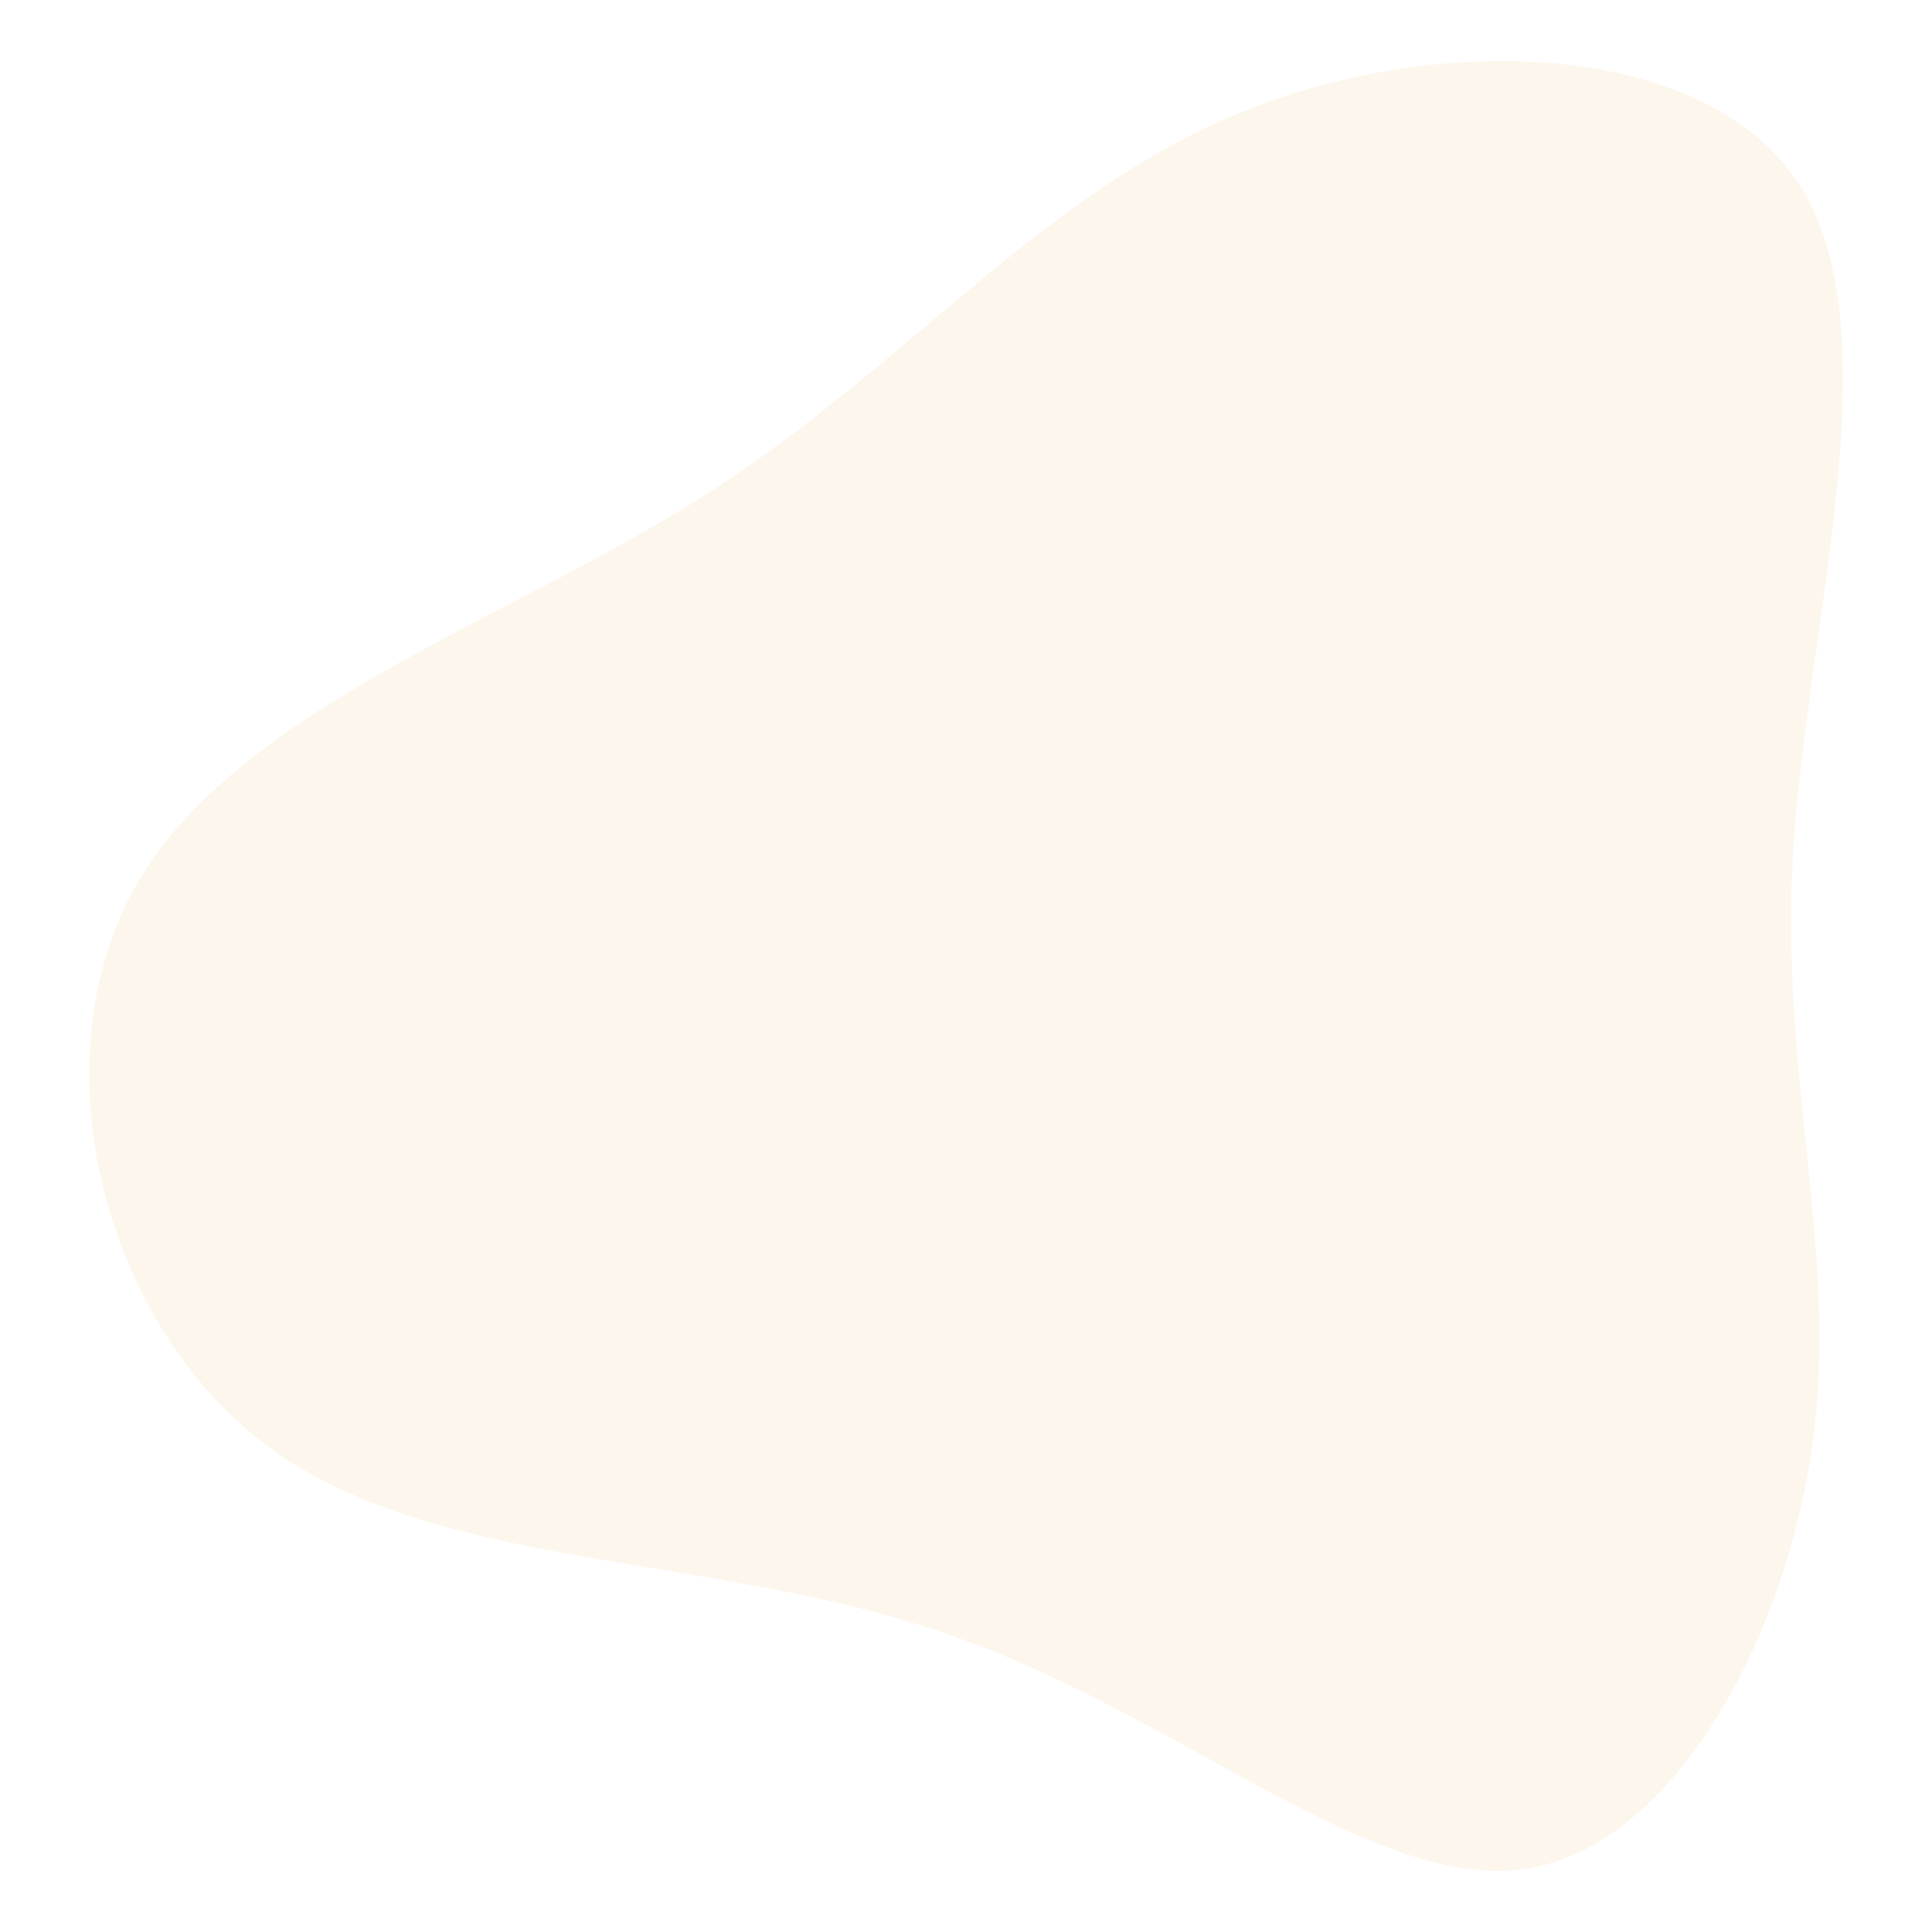
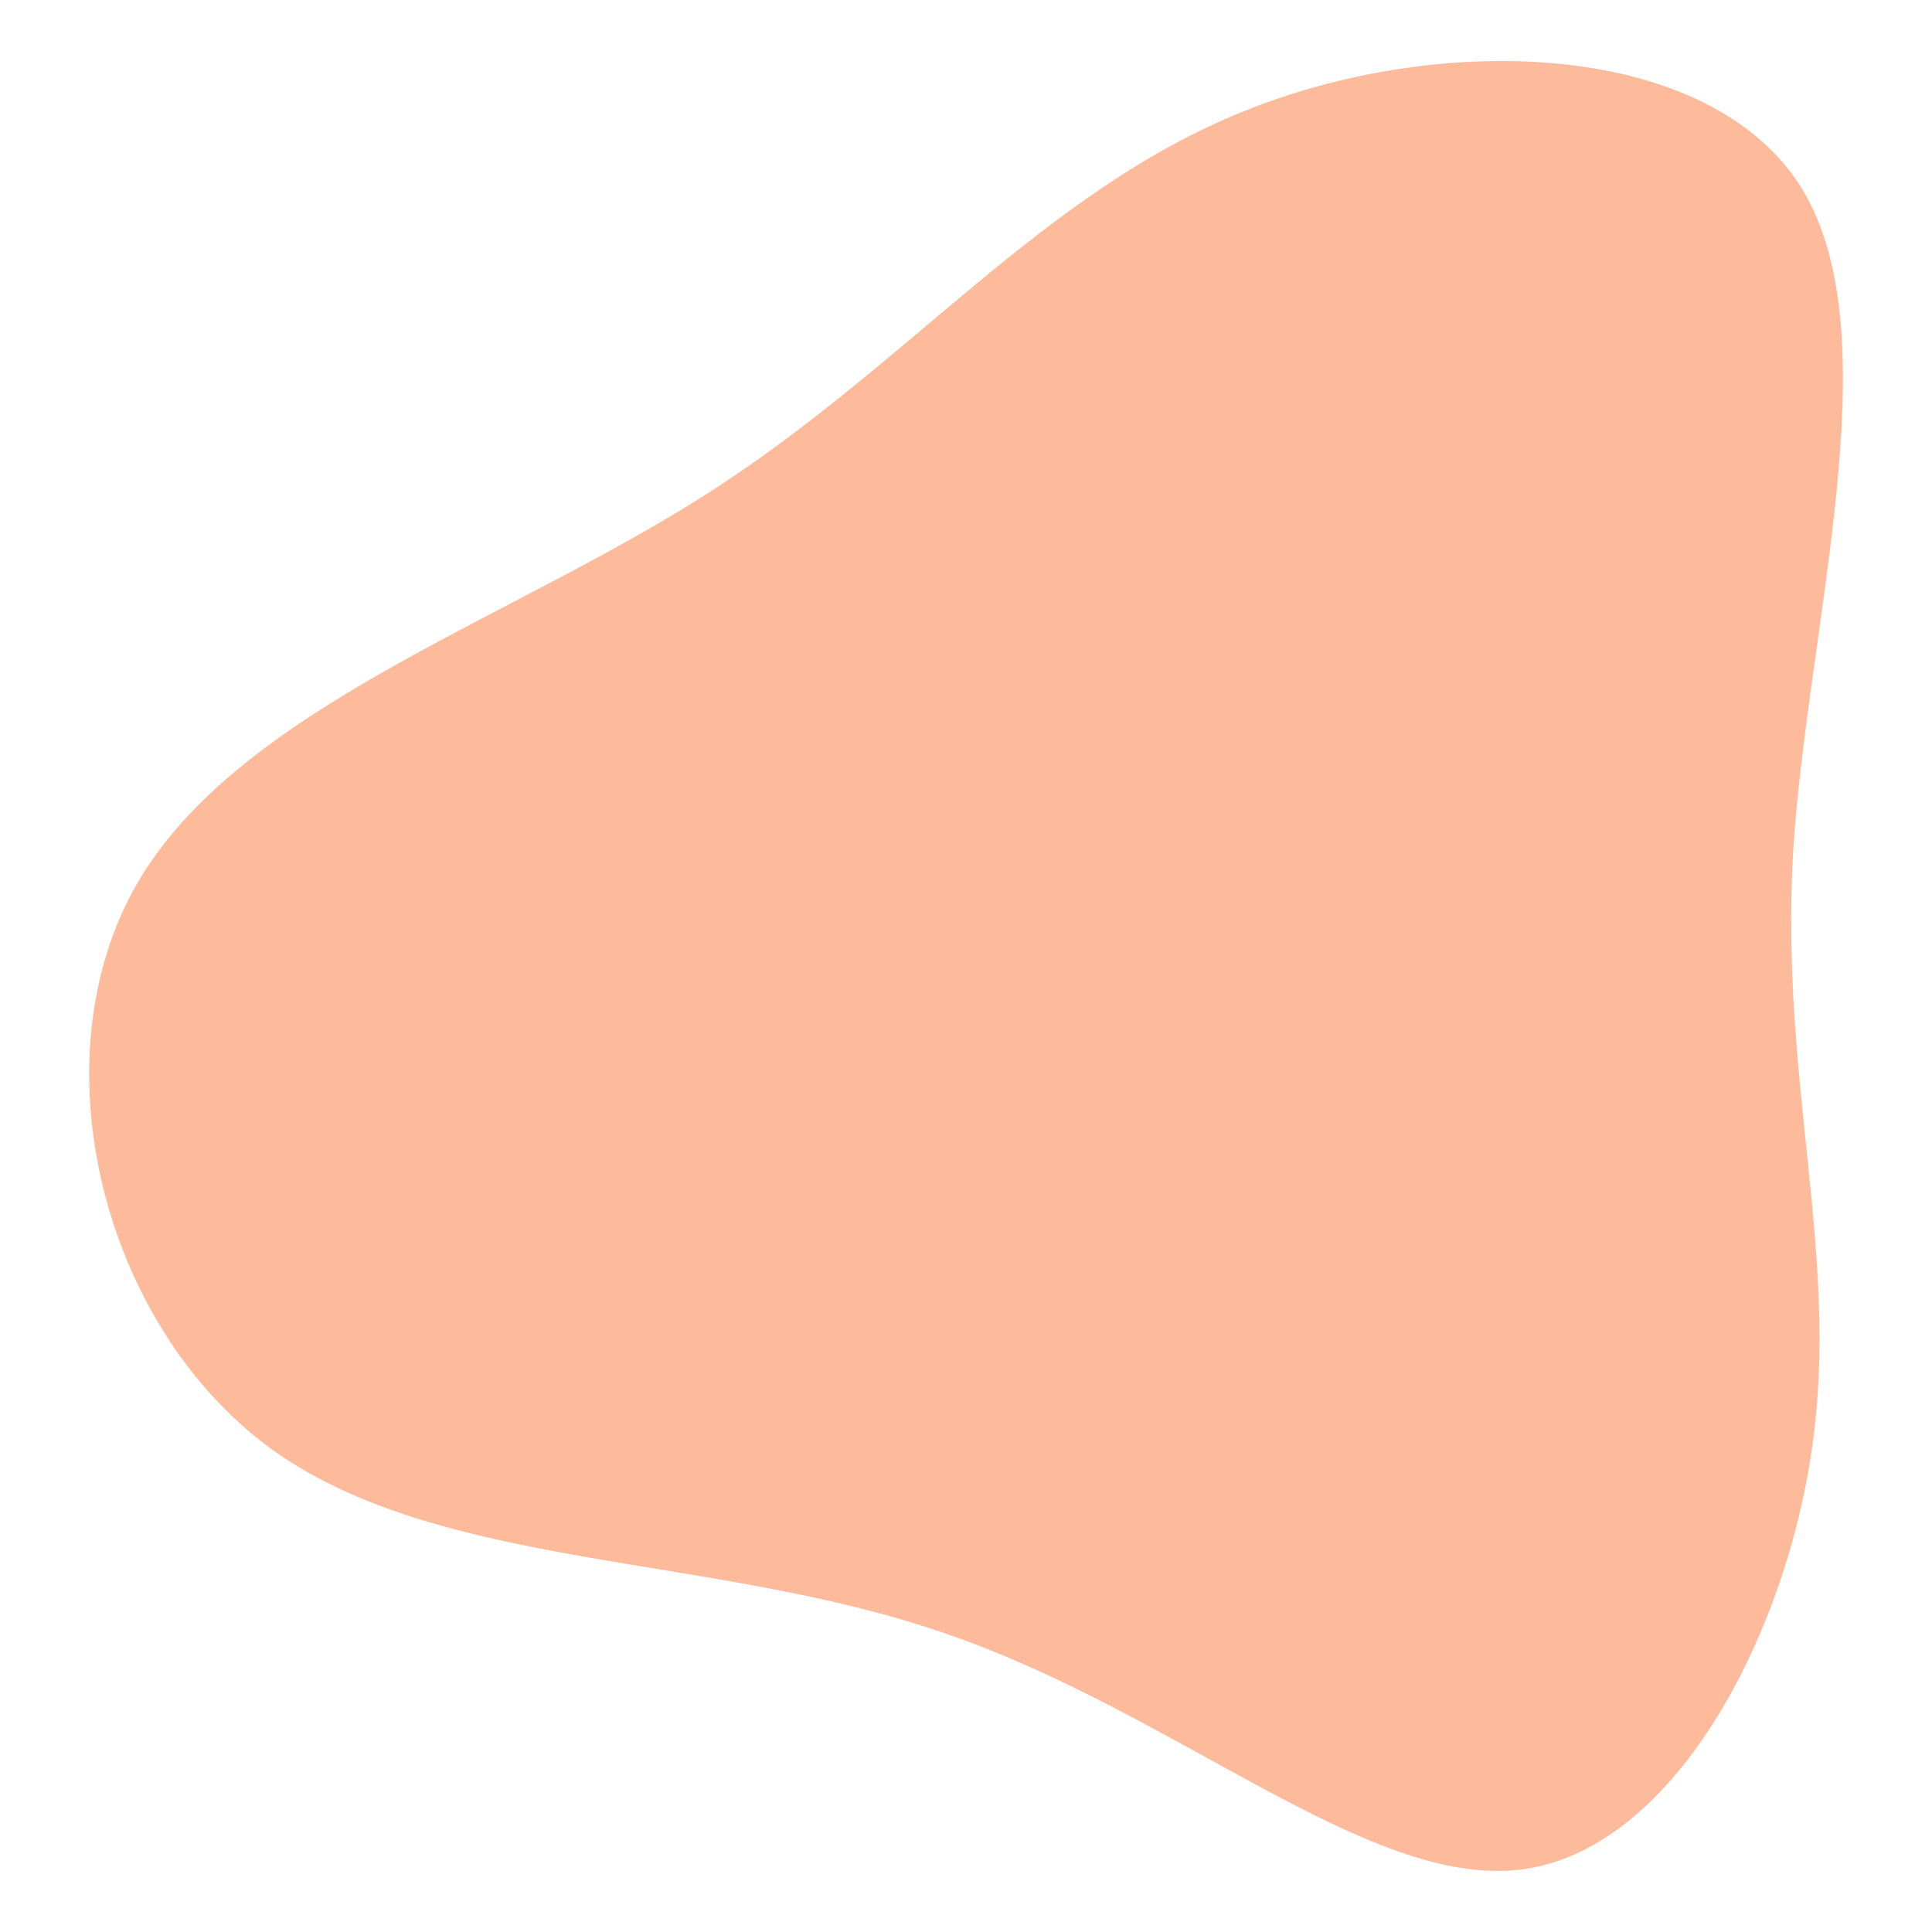
<svg xmlns="http://www.w3.org/2000/svg" id="Layer_1" viewBox="0 0 150 150">
  <defs>
-     <style>.cls-1{fill:#fdf6ed;}</style>
+     <style>.cls-1{fill:#fdbb9b;}</style>
  </defs>
  <path class="cls-1" d="M139.91,14.66c7,11.5,.4,33.8-.7,51.6-1,17.8,3.6,31.1,1.5,46-2.1,15-10.9,31.5-22.7,32.9-11.9,1.4-26.8-12.3-44.8-18.4-18-6.2-39.1-4.8-52.2-14.3-13.1-9.6-18.2-30.2-10.4-43.8,7.9-13.7,28.8-20.4,44.4-30.4,15.6-10,25.9-23.3,41.5-29.6,15.5-6.3,36.3-5.5,43.4,6Z" />
</svg>
